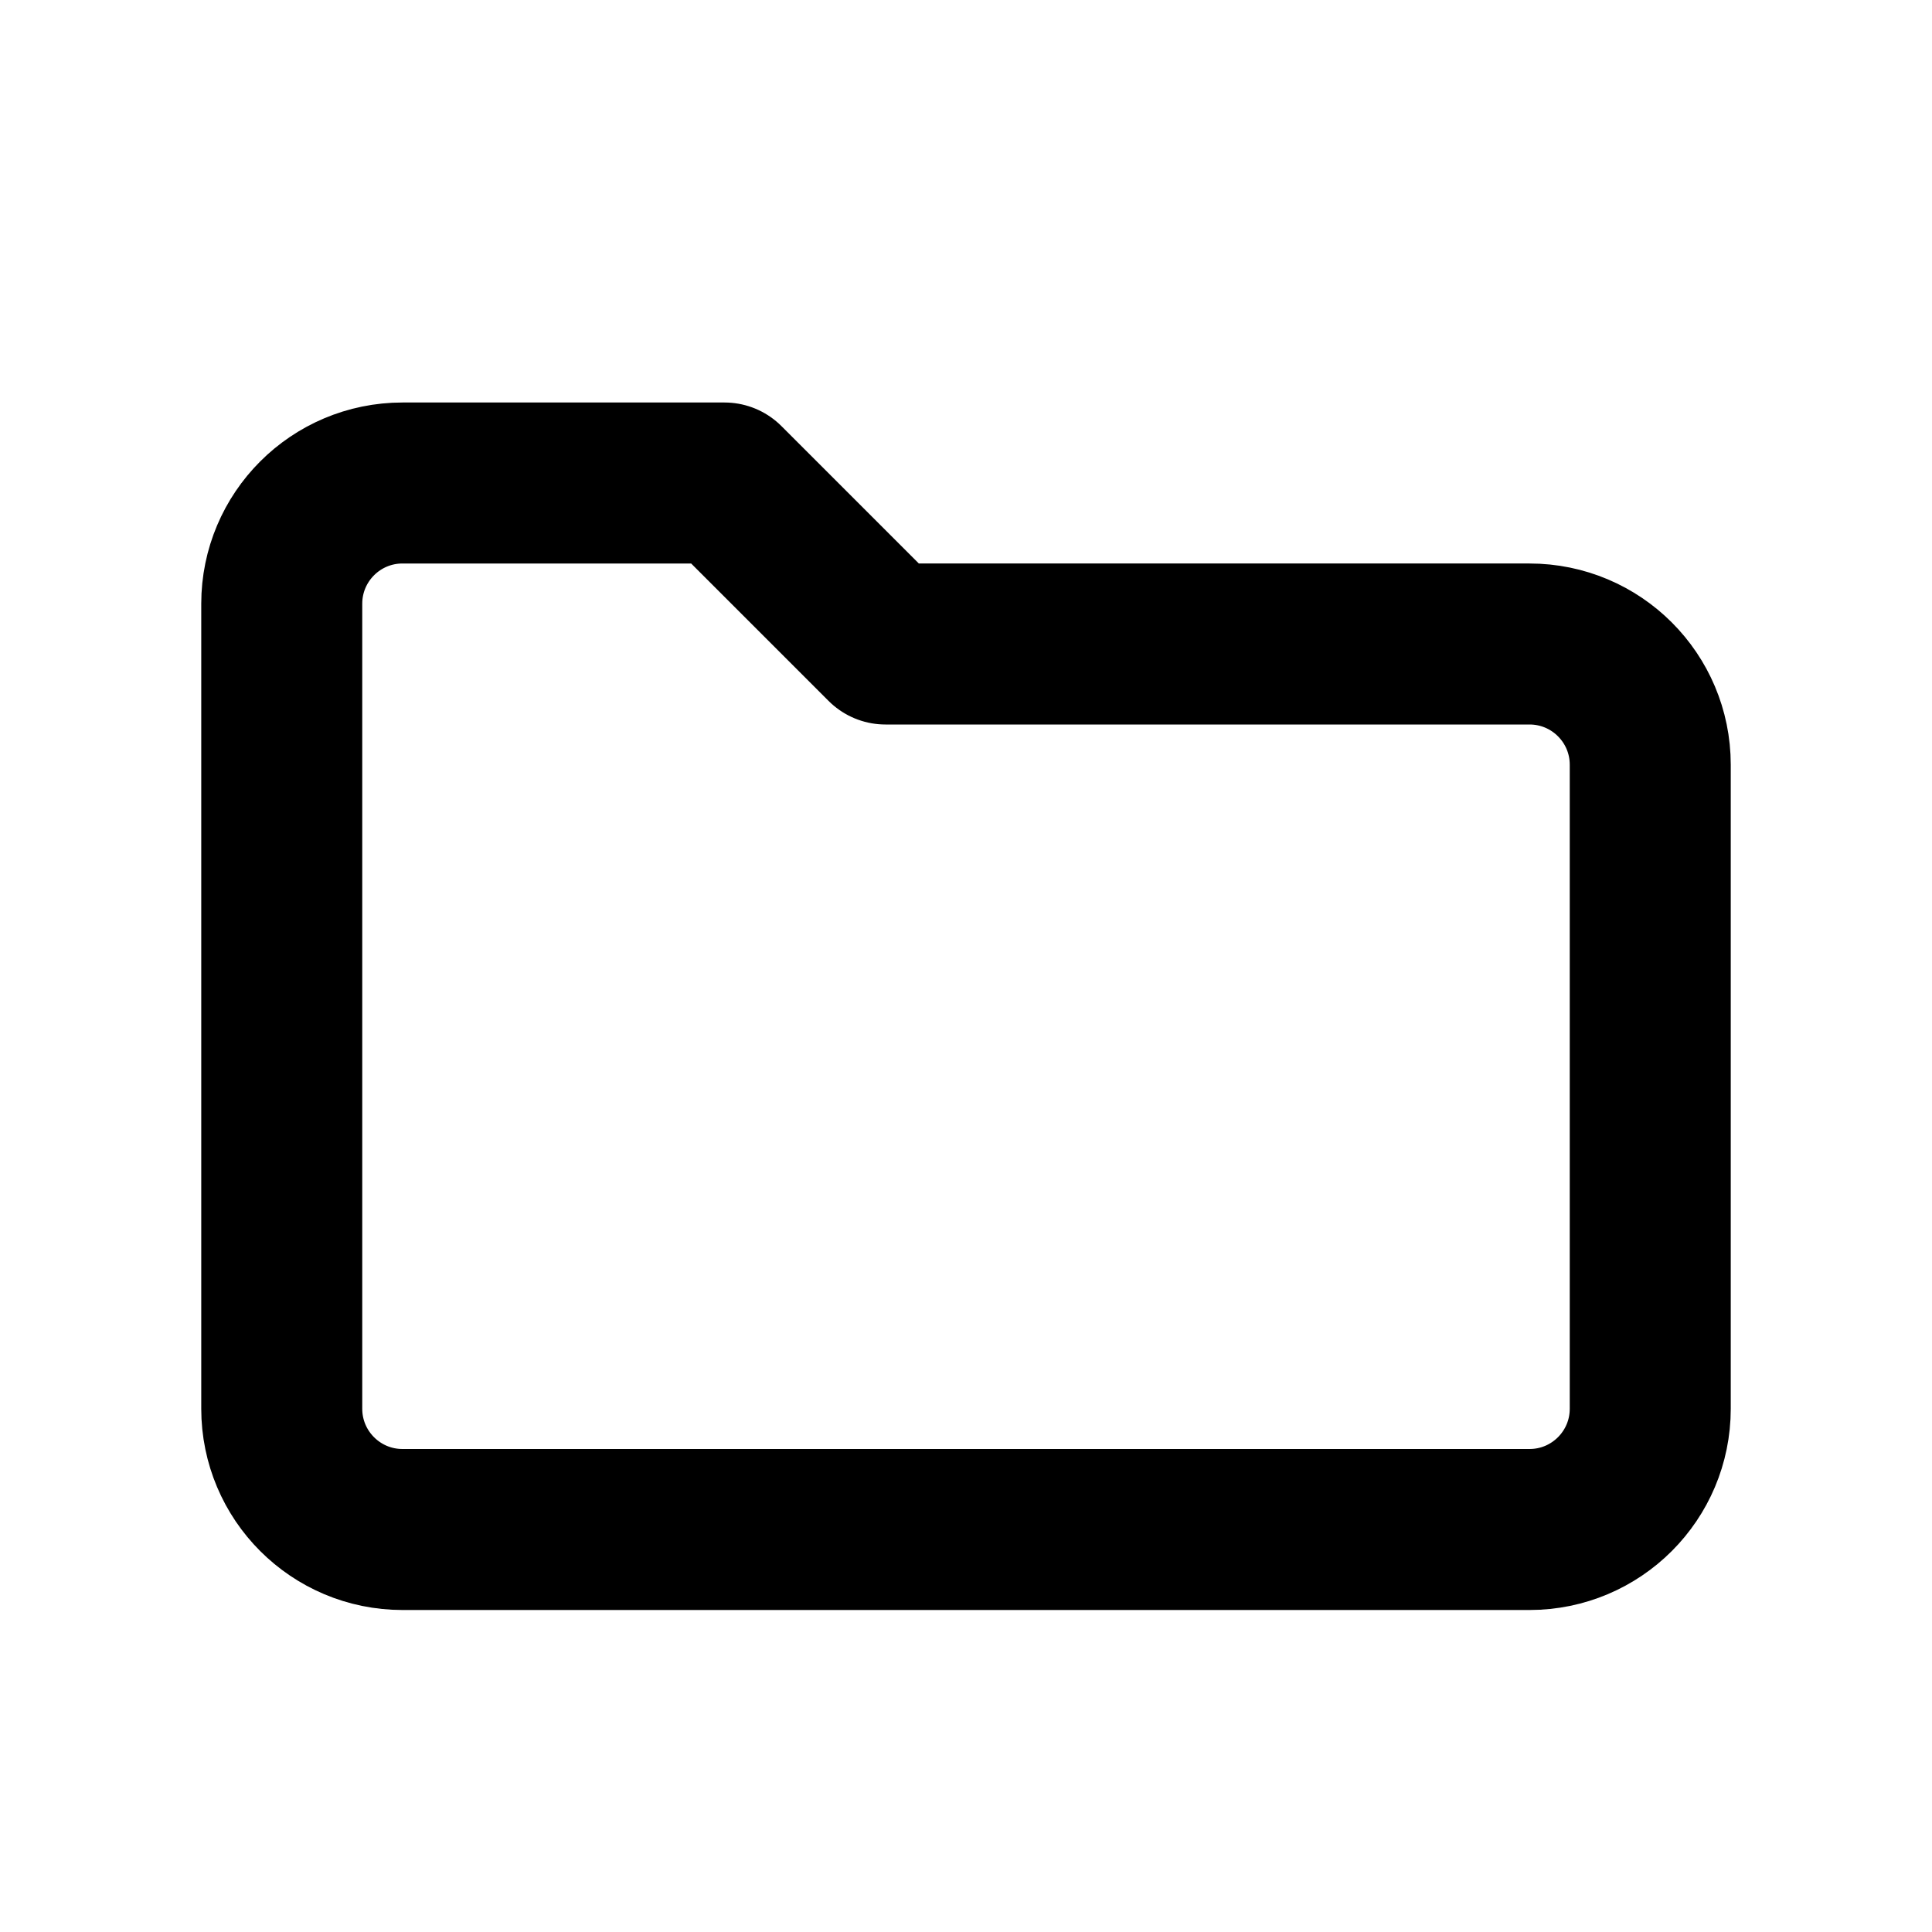
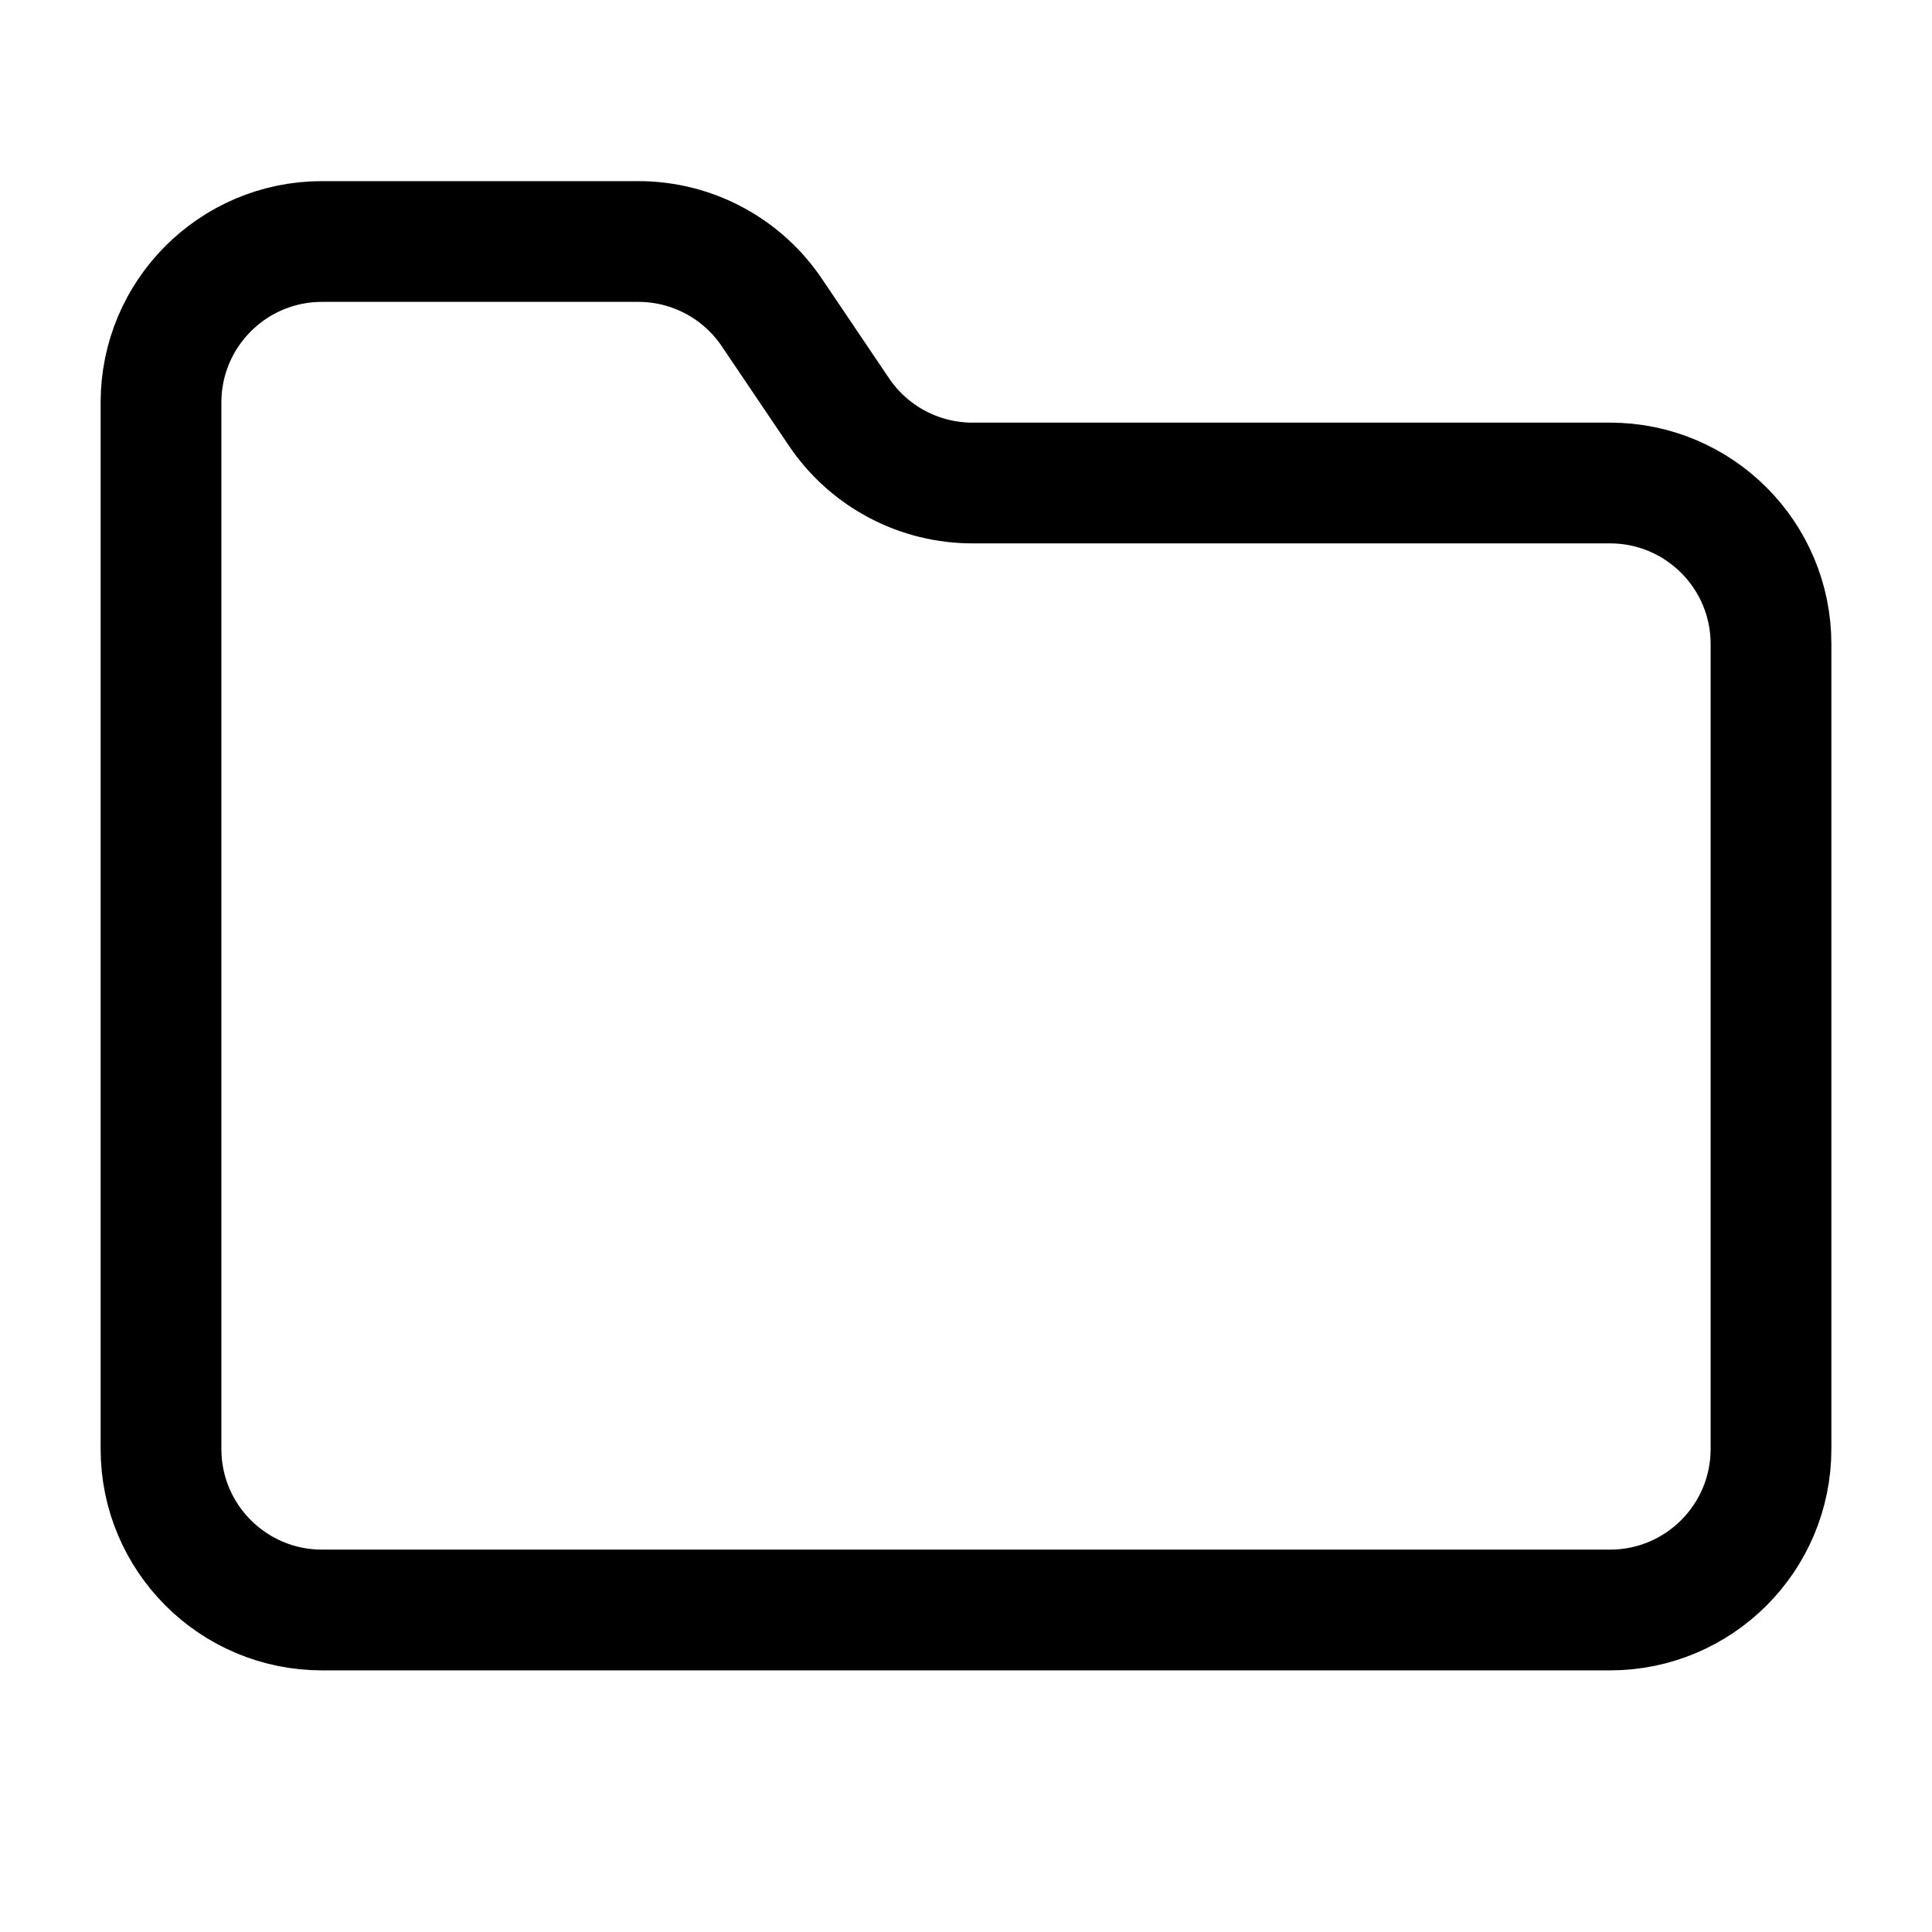
- <svg xmlns="http://www.w3.org/2000/svg" viewBox="0 0 24 24" fill="none" stroke="#000" stroke-linecap="round" stroke-linejoin="round" stroke-width="2">
-   <path d="M3.5 7.5A1.5 1.5 0 0 1 5 6h4l2 2h8a1.5 1.5 0 0 1 1.5 1.5v8A1.5 1.5 0 0 1 19 19H5a1.5 1.5 0 0 1-1.5-1.5z" />
+ <svg xmlns="http://www.w3.org/2000/svg" viewBox="0 0 24 24" fill="none" stroke="#000" stroke-width="1.5" stroke-linecap="round" stroke-linejoin="round">
+   <path d="M20 20a2 2 0 0 0 2-2V8a2 2 0 0 0-2-2h-7.9a2 2 0 0 1-1.69-.9L9.6 3.9A2 2 0 0 0 7.93 3H4a2 2 0 0 0-2 2v13a2 2 0 0 0 2 2Z" />
</svg>
